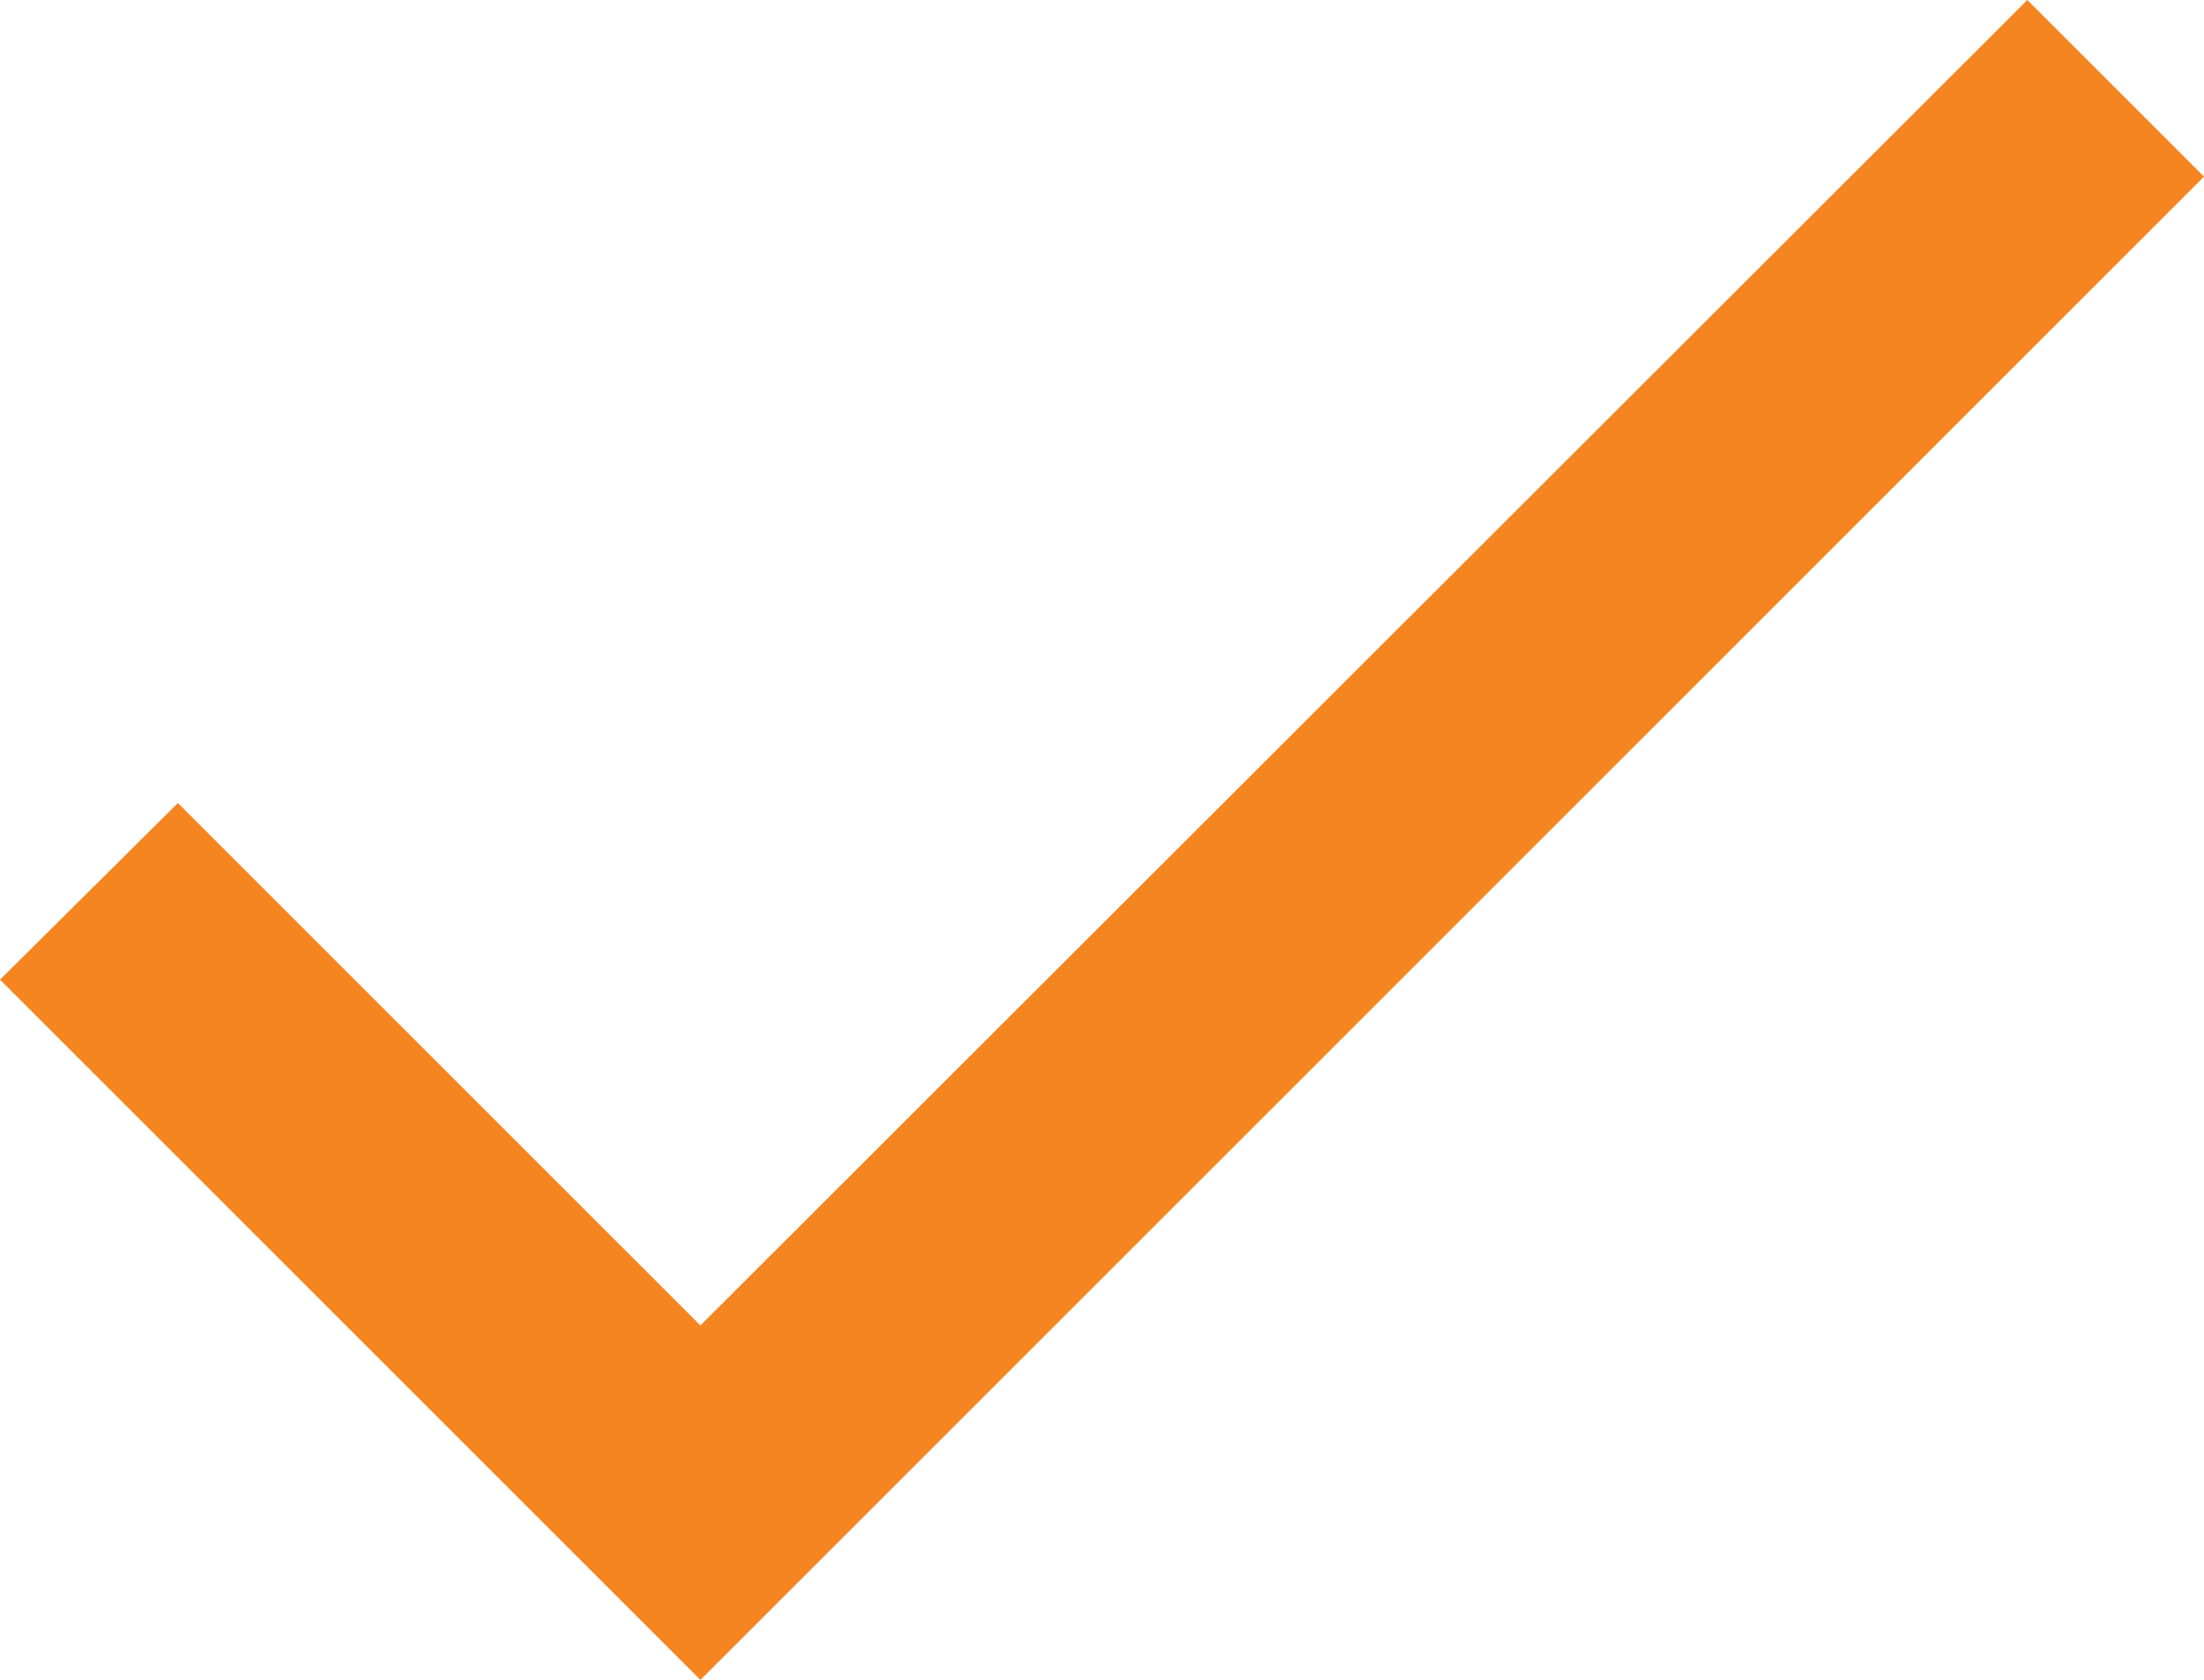
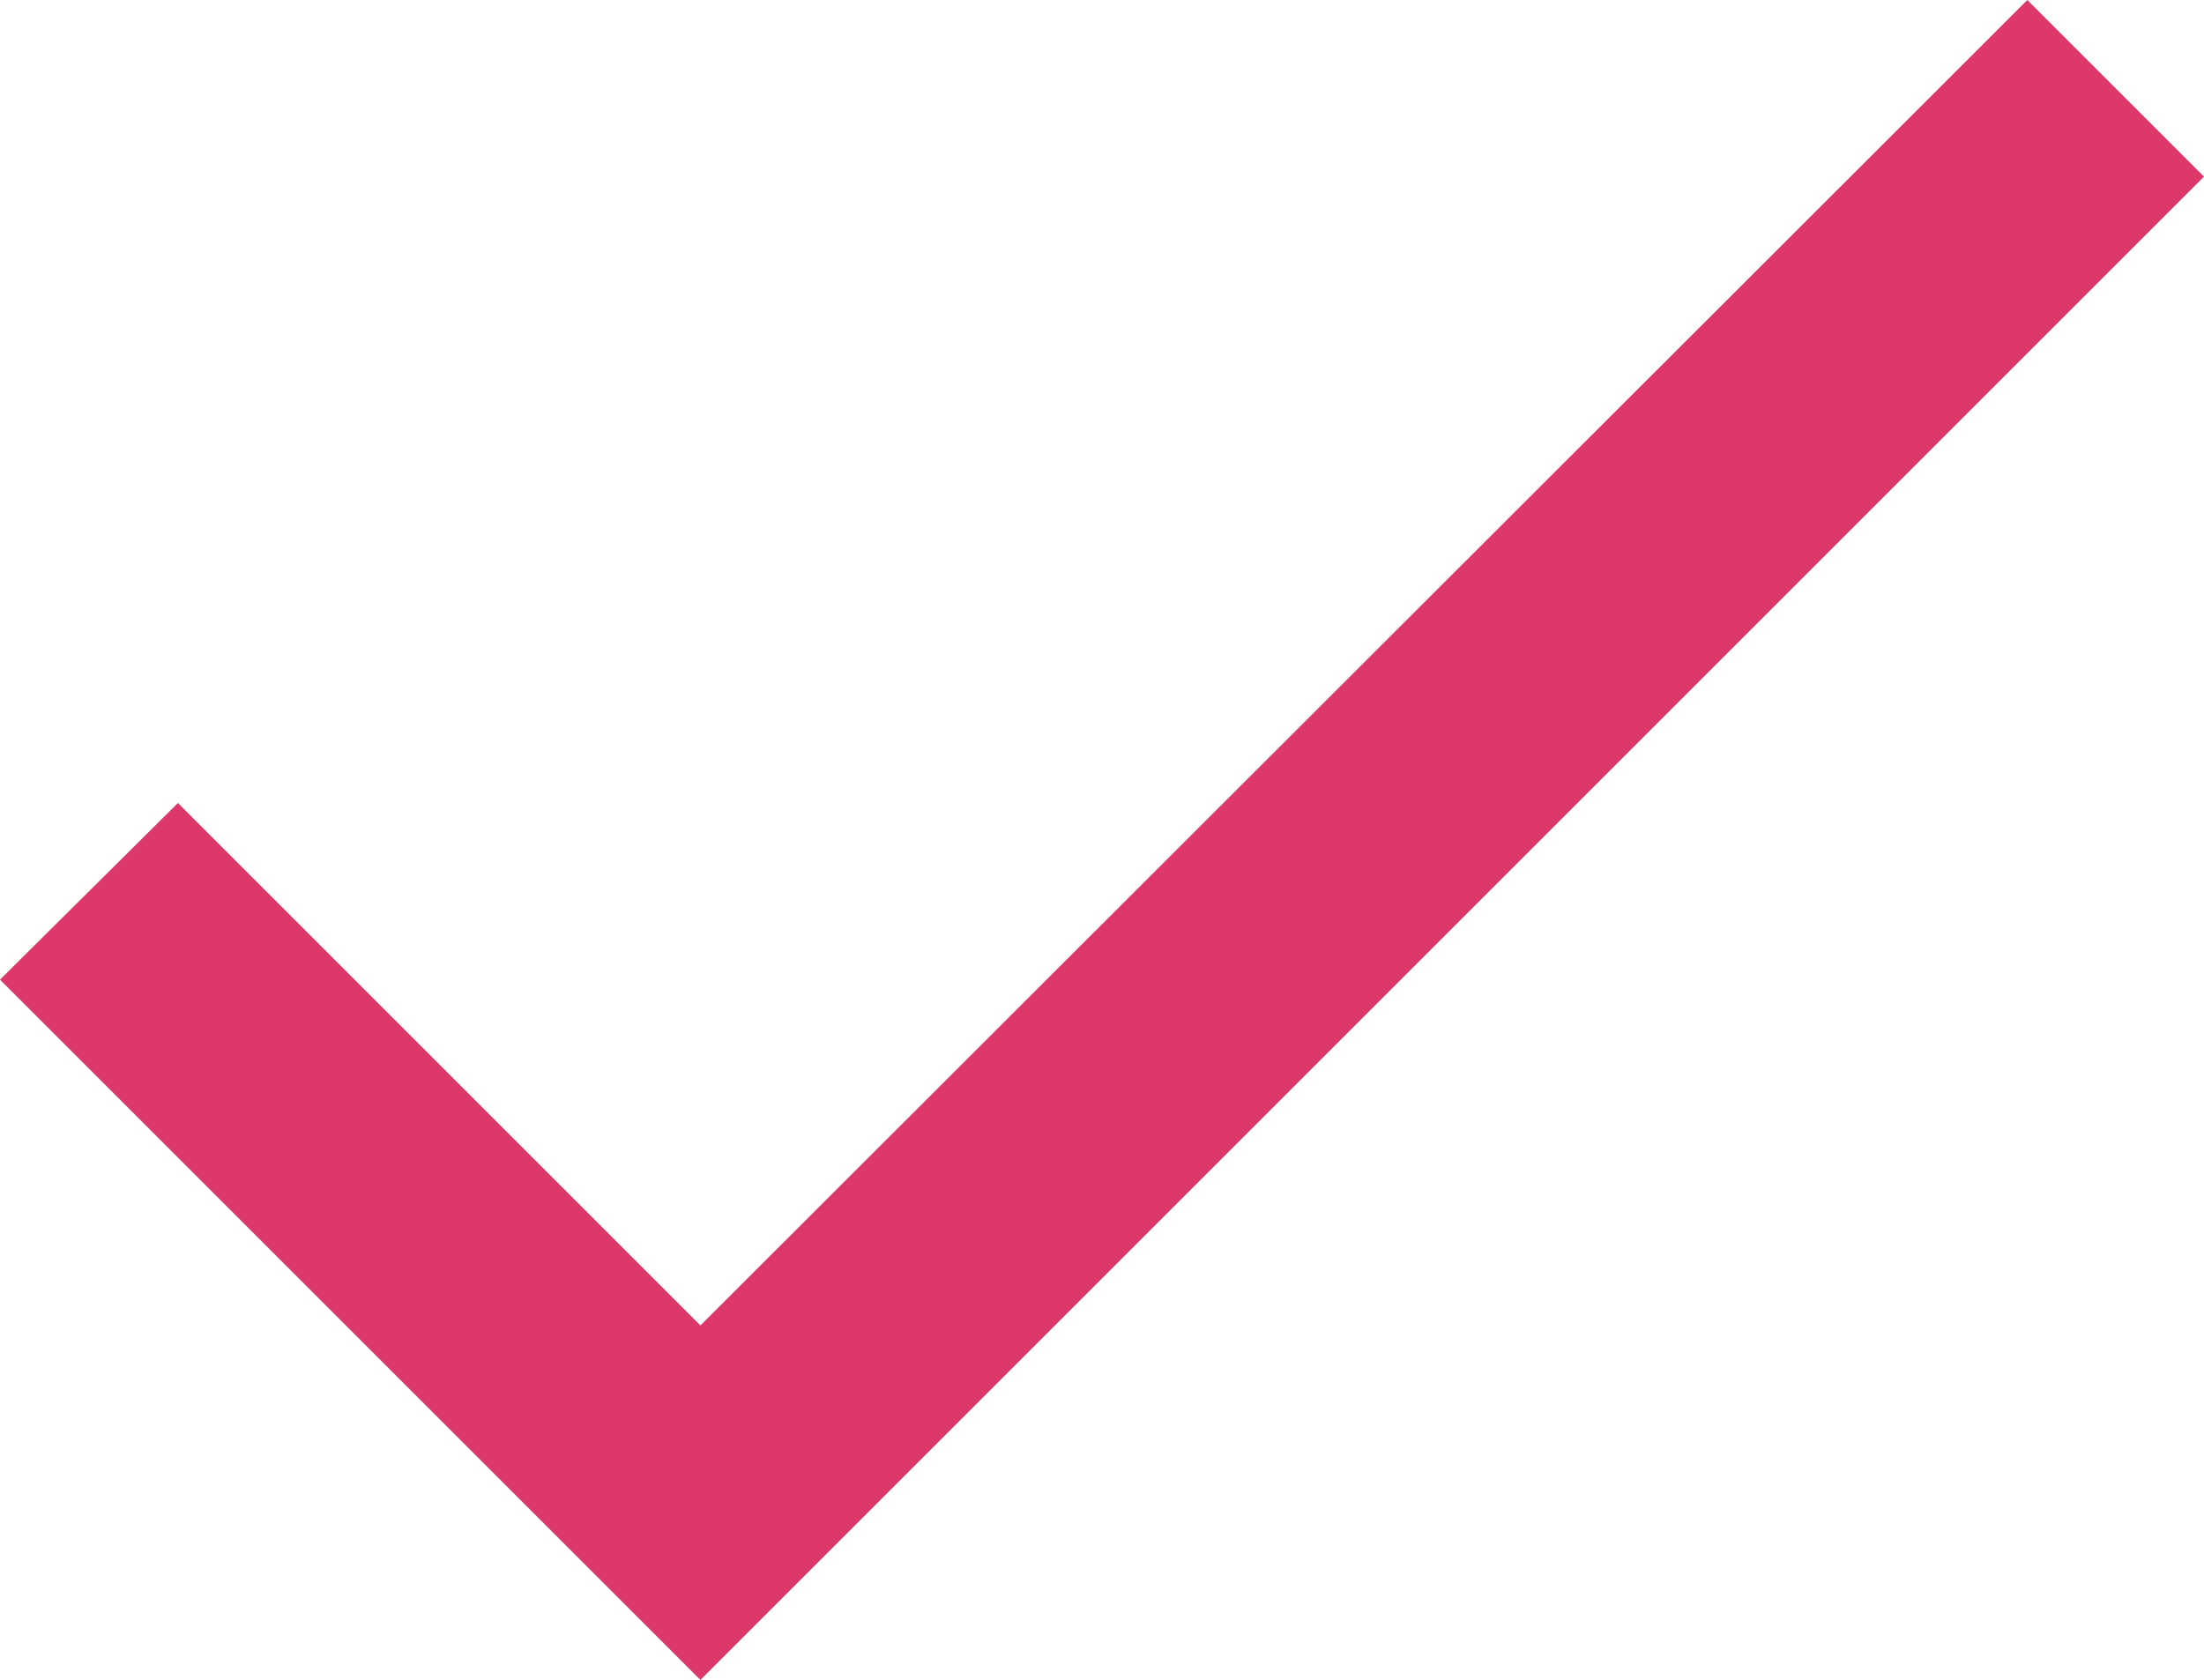
<svg xmlns="http://www.w3.org/2000/svg" width="17.59" height="13.41" viewBox="0 0 17.59 13.41">
-   <path id="Path_556" data-name="Path 556" d="M9,16.17,4.83,12,3.41,13.41,9,19,21,7,19.59,5.59Z" transform="translate(-3.41 -5.59)" fill="#F58520" />
+   <path id="Path_556" data-name="Path 556" d="M9,16.17,4.83,12,3.41,13.41,9,19,21,7,19.59,5.59Z" transform="translate(-3.41 -5.59)" fill="#DD386A" />
</svg>
